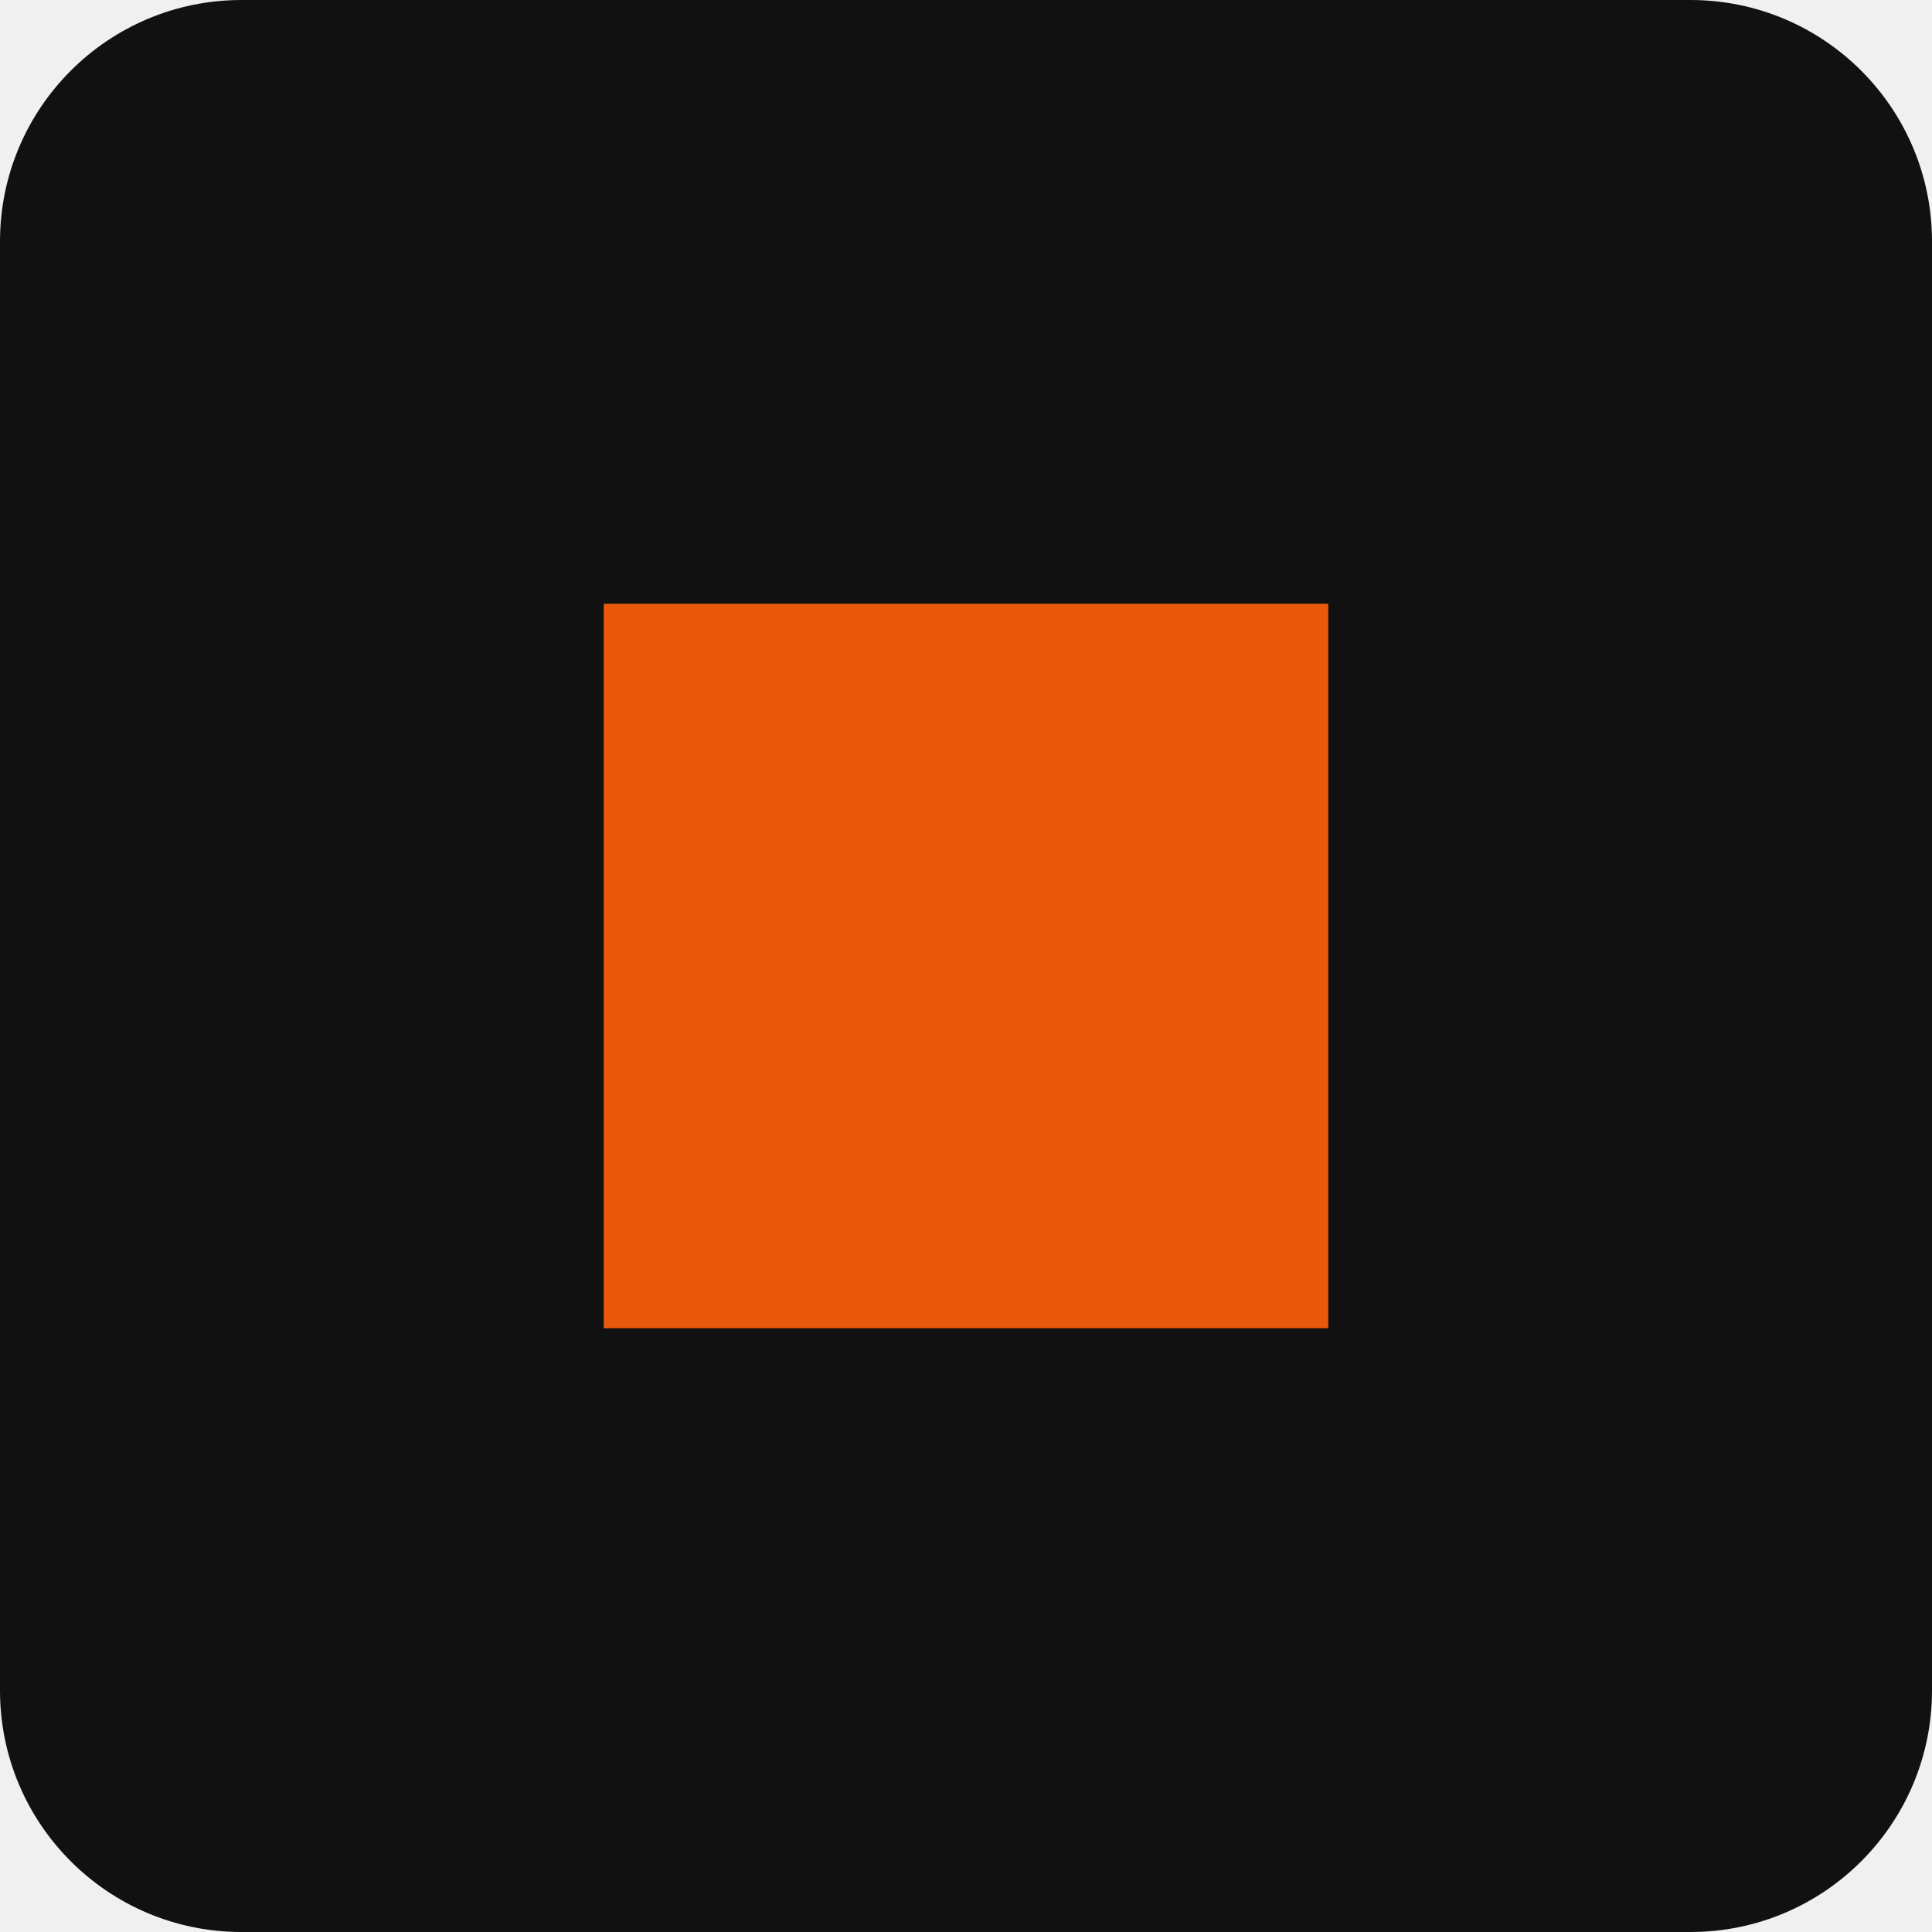
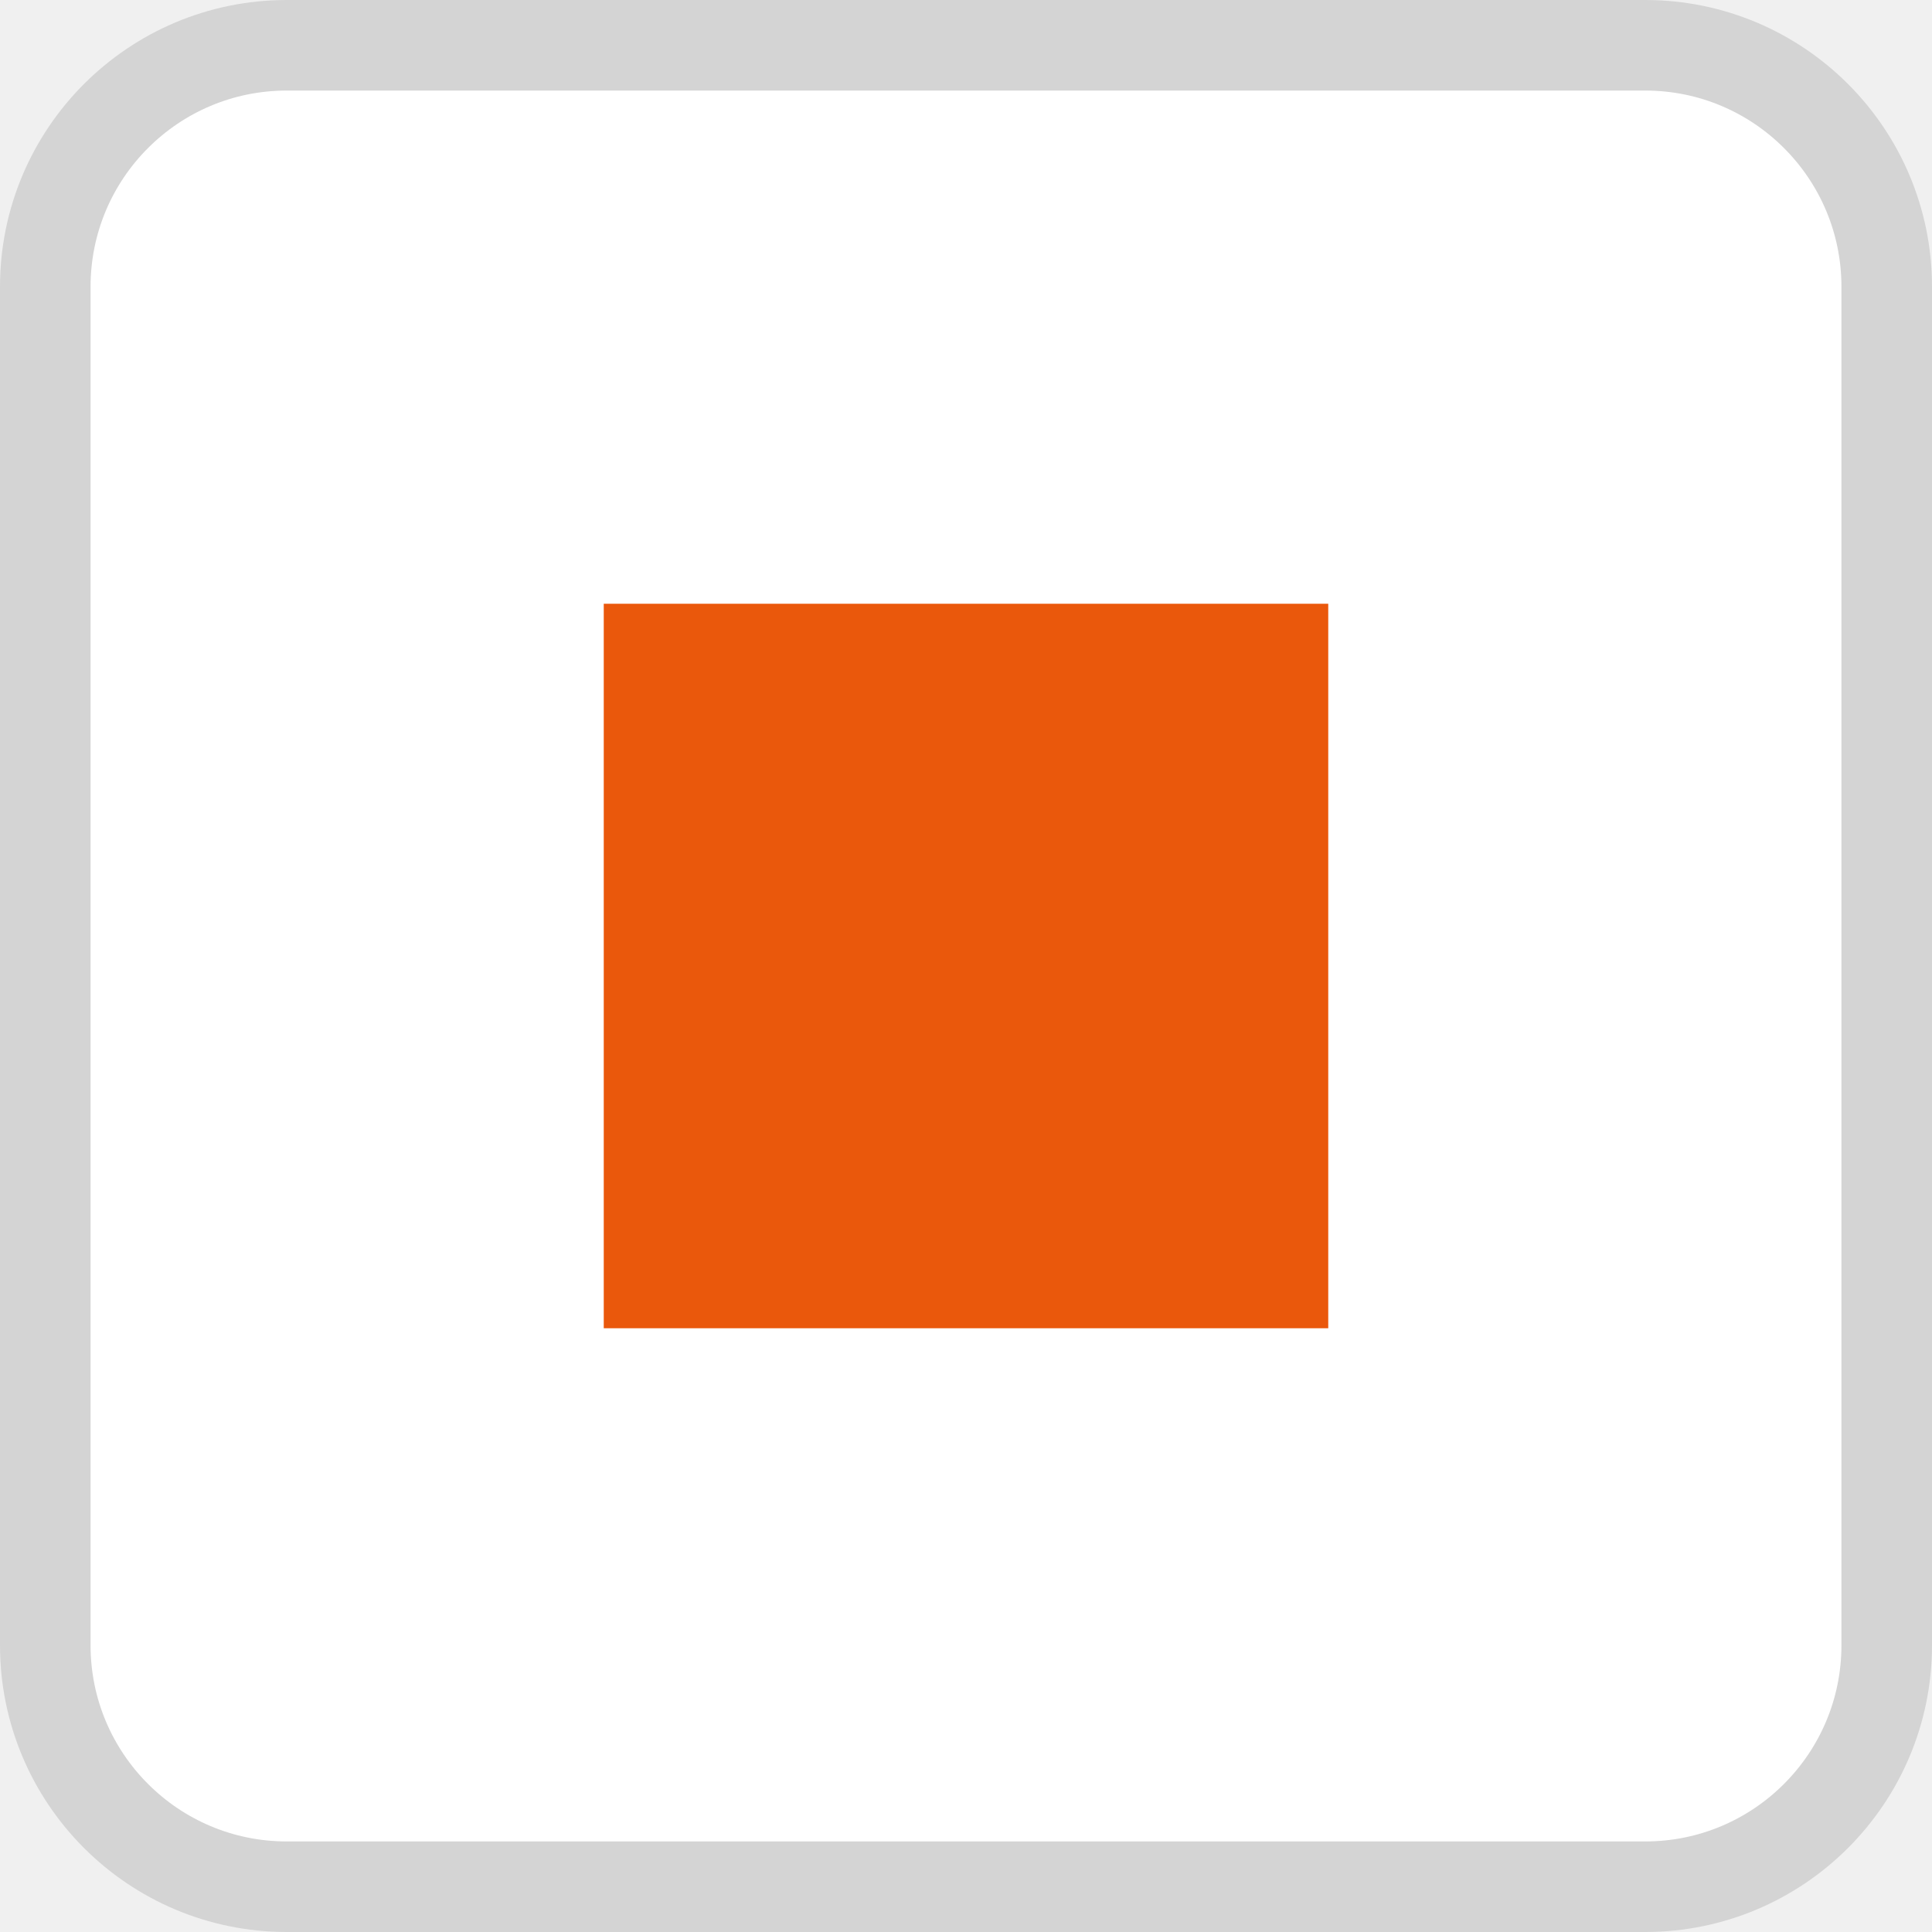
<svg xmlns="http://www.w3.org/2000/svg" width="32" height="32" viewBox="0 0 32 32">
-   <rect width="32" height="32" rx="4" fill="#111111" />
+   <rect x="0.75" y="0.75" width="30.5" height="30.5" rx="4" fill="#ffffff" stroke="#d4d4d4" stroke-width="1.5" />
  <rect x="10" y="10" width="12" height="12" fill="#ea580c" />
</svg>
